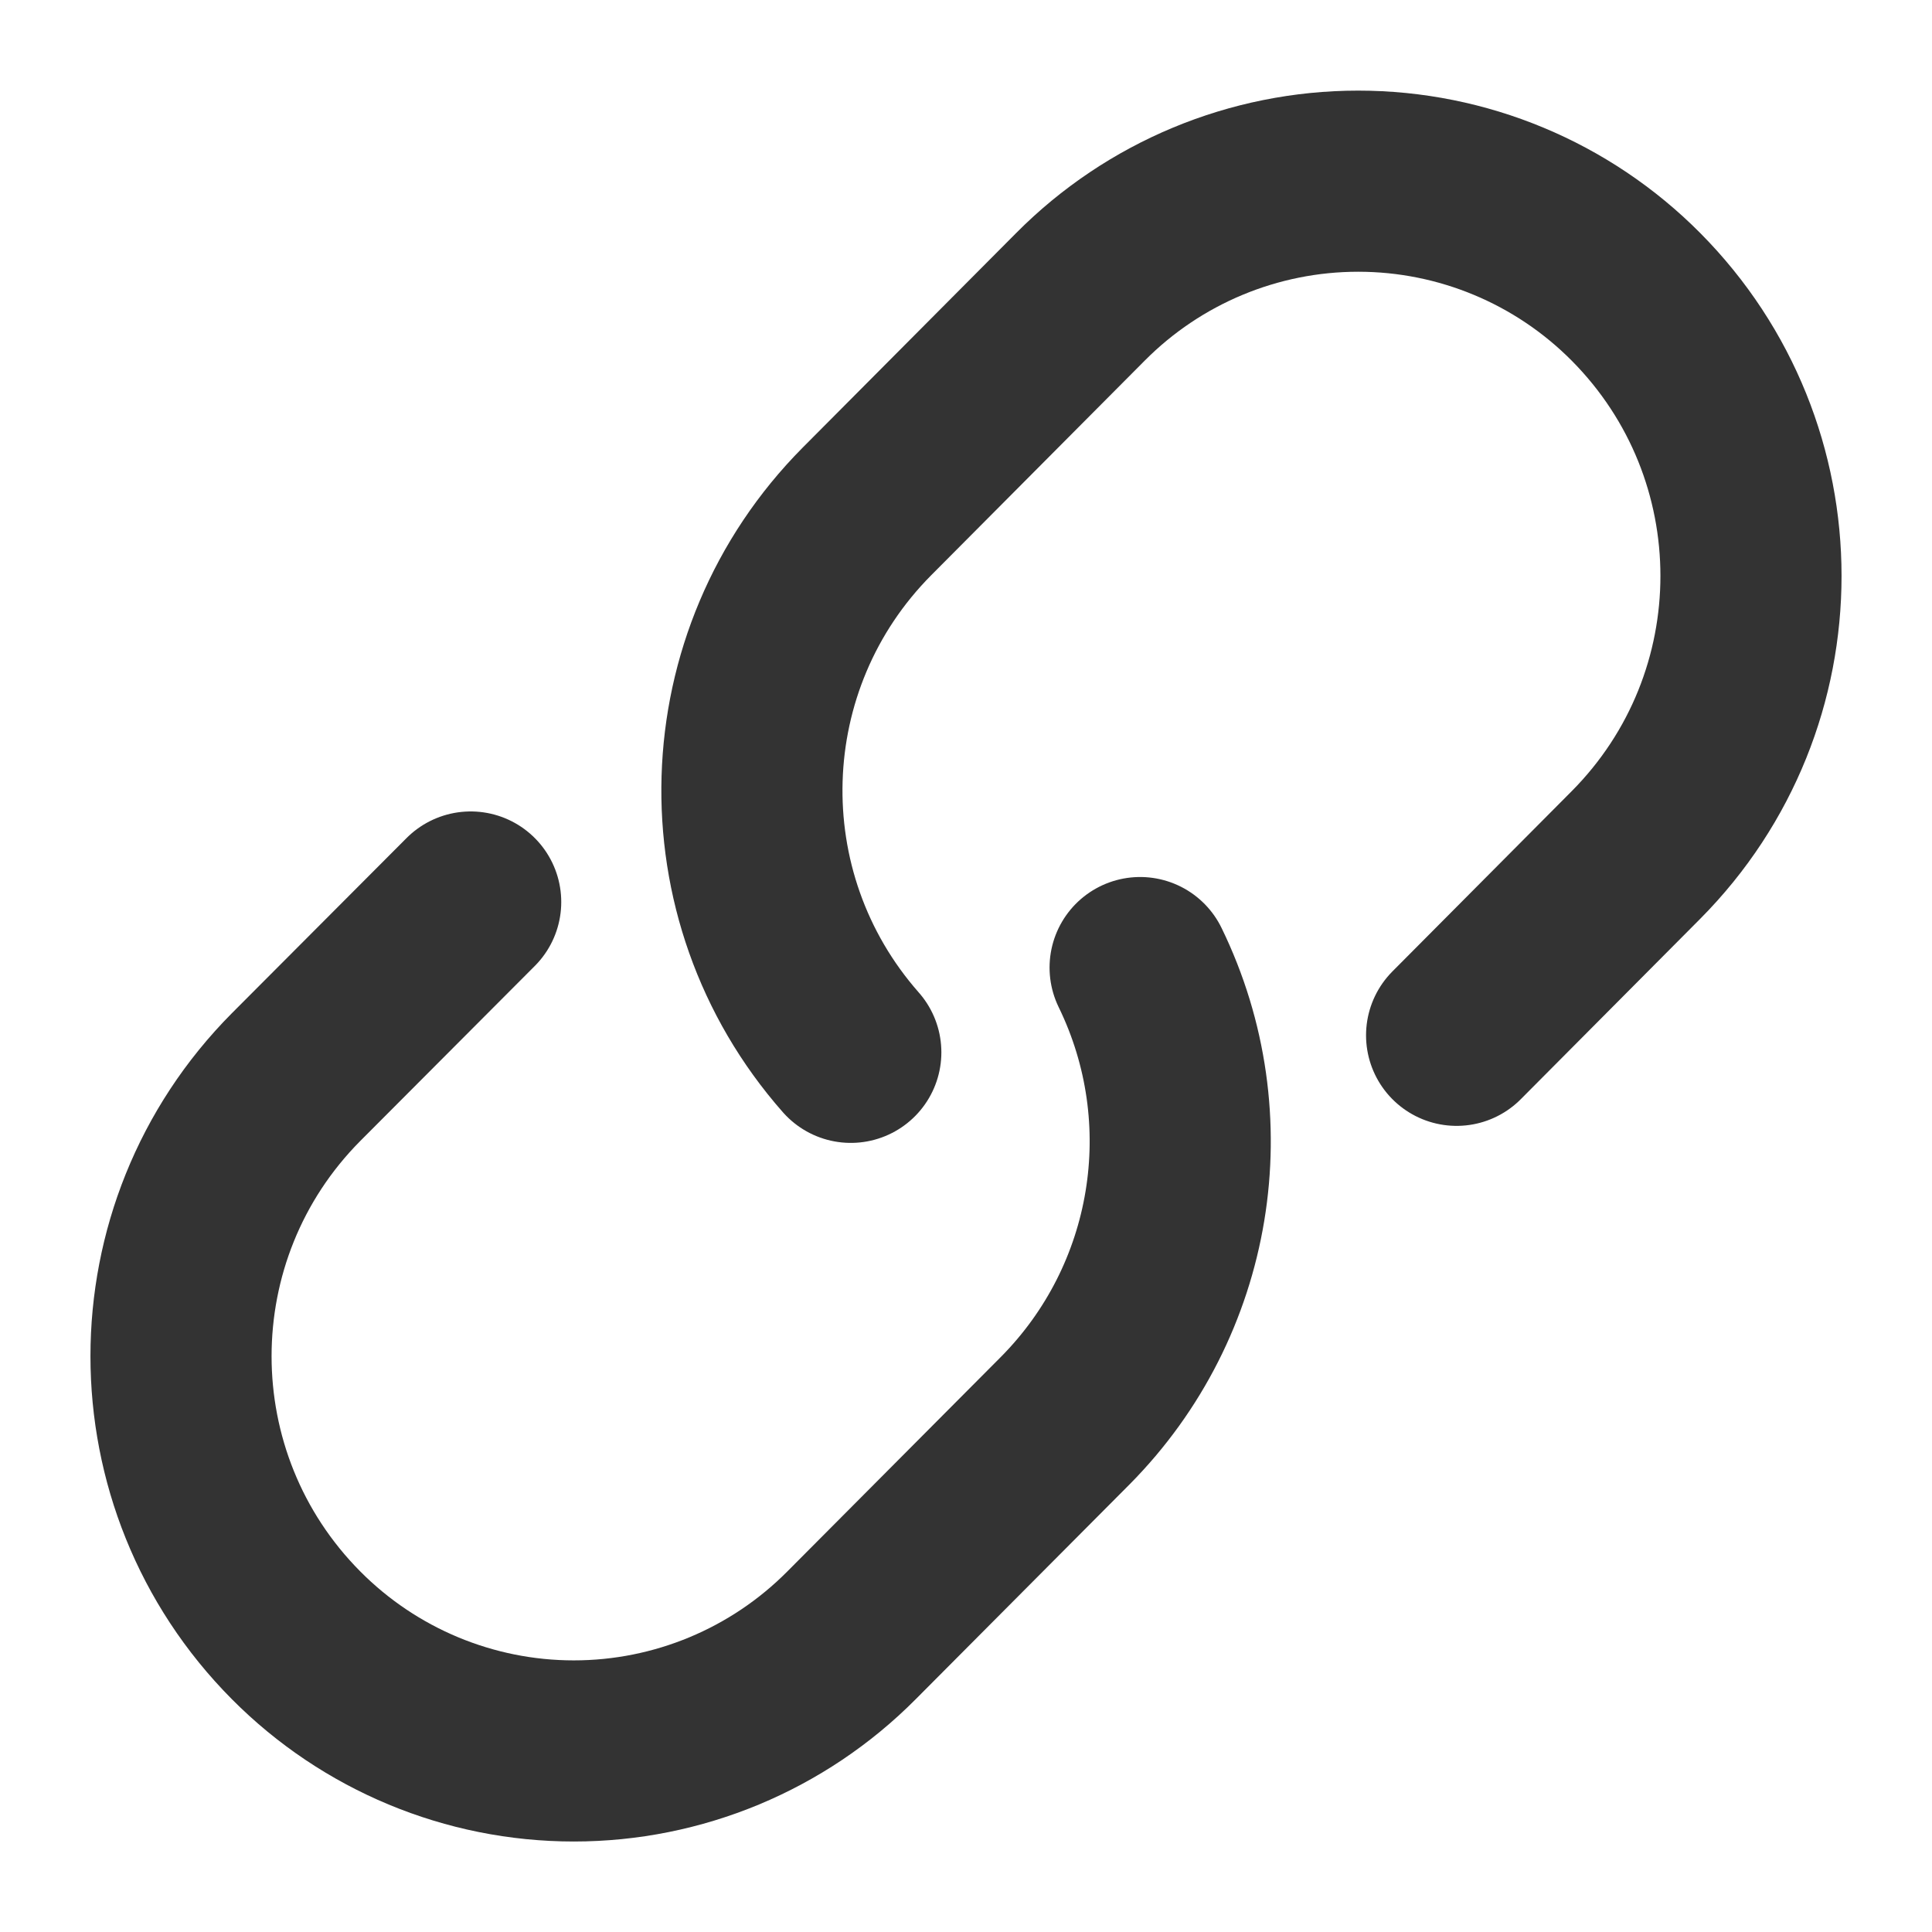
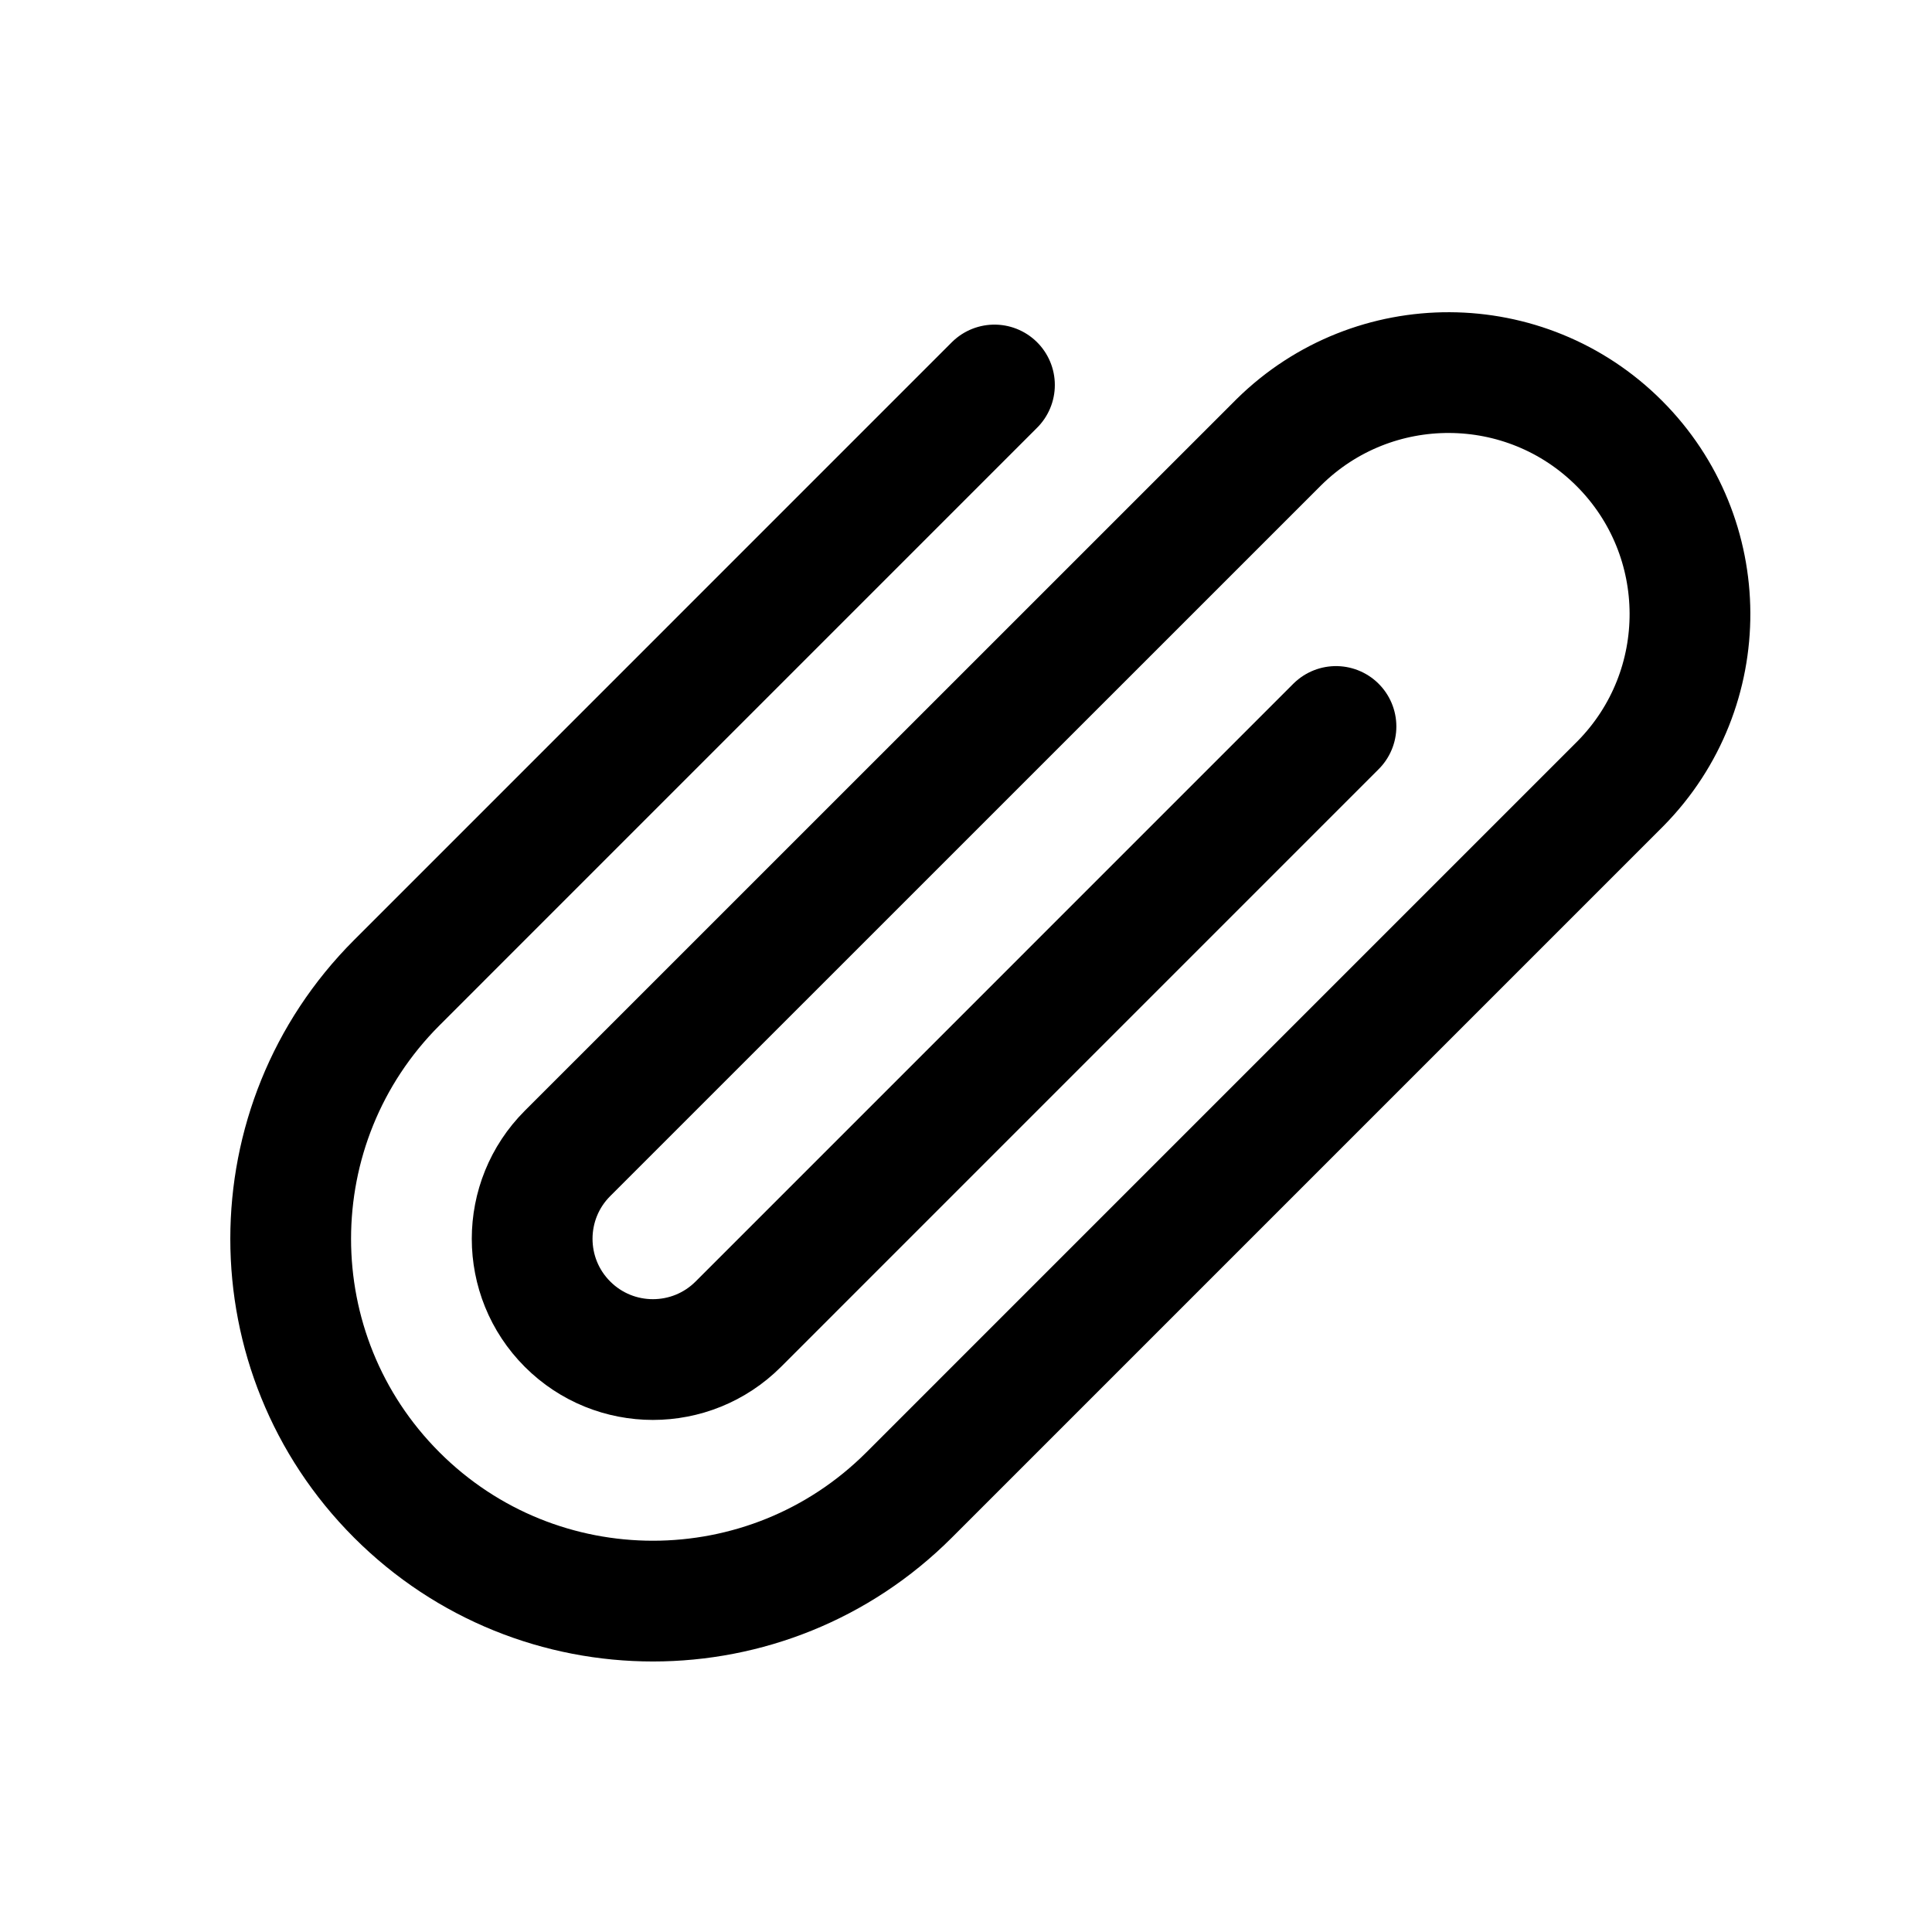
- <svg xmlns="http://www.w3.org/2000/svg" width="16" height="16" viewBox="0 0 16 16" fill="none" stroke-width="1.5">
-   <path d="M9.442 8.013a3.285 3.285 0 0 1-.62 3.752l-1.77 1.778a3.241 3.241 0 0 1-4.6 0 3.28 3.28 0 0 1 0-4.623L3.898 7.47m8.165 1.104l1.485-1.493a3.28 3.28 0 0 0 0-4.623 3.241 3.241 0 0 0-4.6 0L7.18 4.235a3.28 3.28 0 0 0-.134 4.48" stroke-linecap="round" fill="none" vector-effect="non-scaling-stroke" stroke="#333" />
+ <svg xmlns="http://www.w3.org/2000/svg" width="24" height="24" viewBox="0 0 48 48" fill="none">
+   <path d="M24.707 9.565L9.858 24.415a9 9 0 0 0 12.728 12.728l17.678-17.678a6 6 0 0 0-8.485-8.485L14.1 28.656a3 3 0 1 0 4.243 4.243l14.849-14.85" stroke="currentColor" stroke-width="3" stroke-linecap="round" stroke-linejoin="round" />
</svg>
